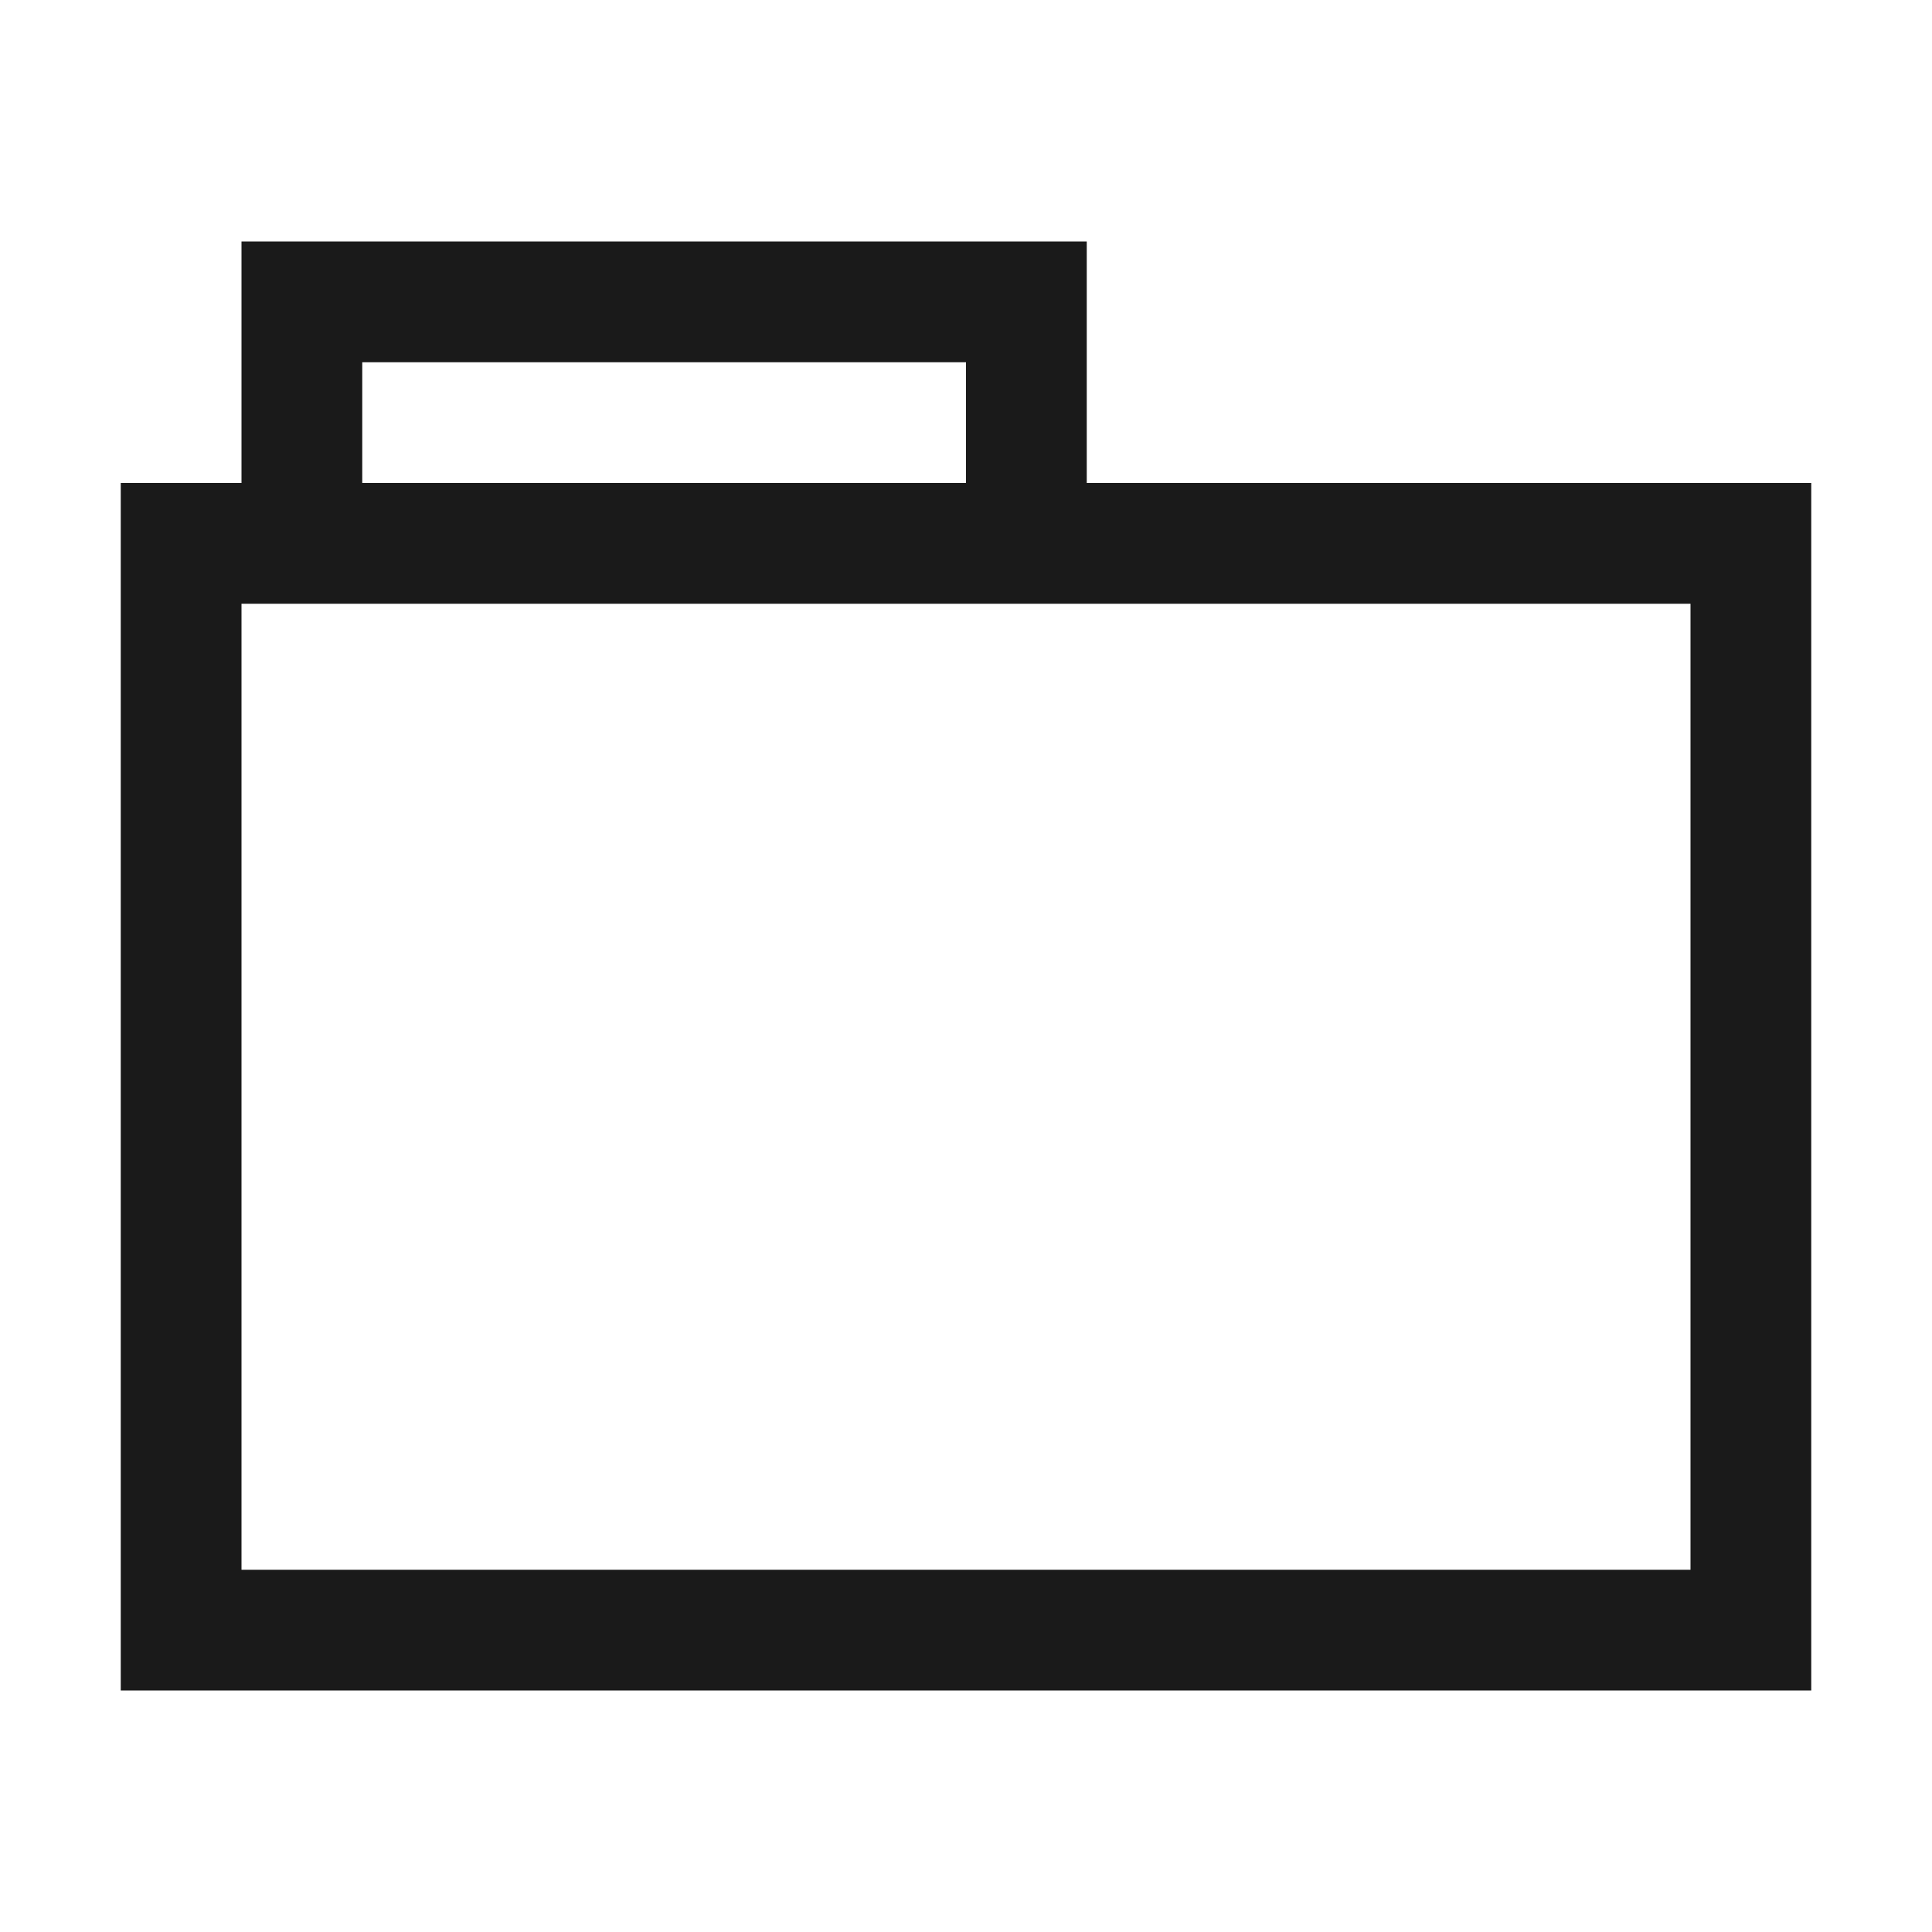
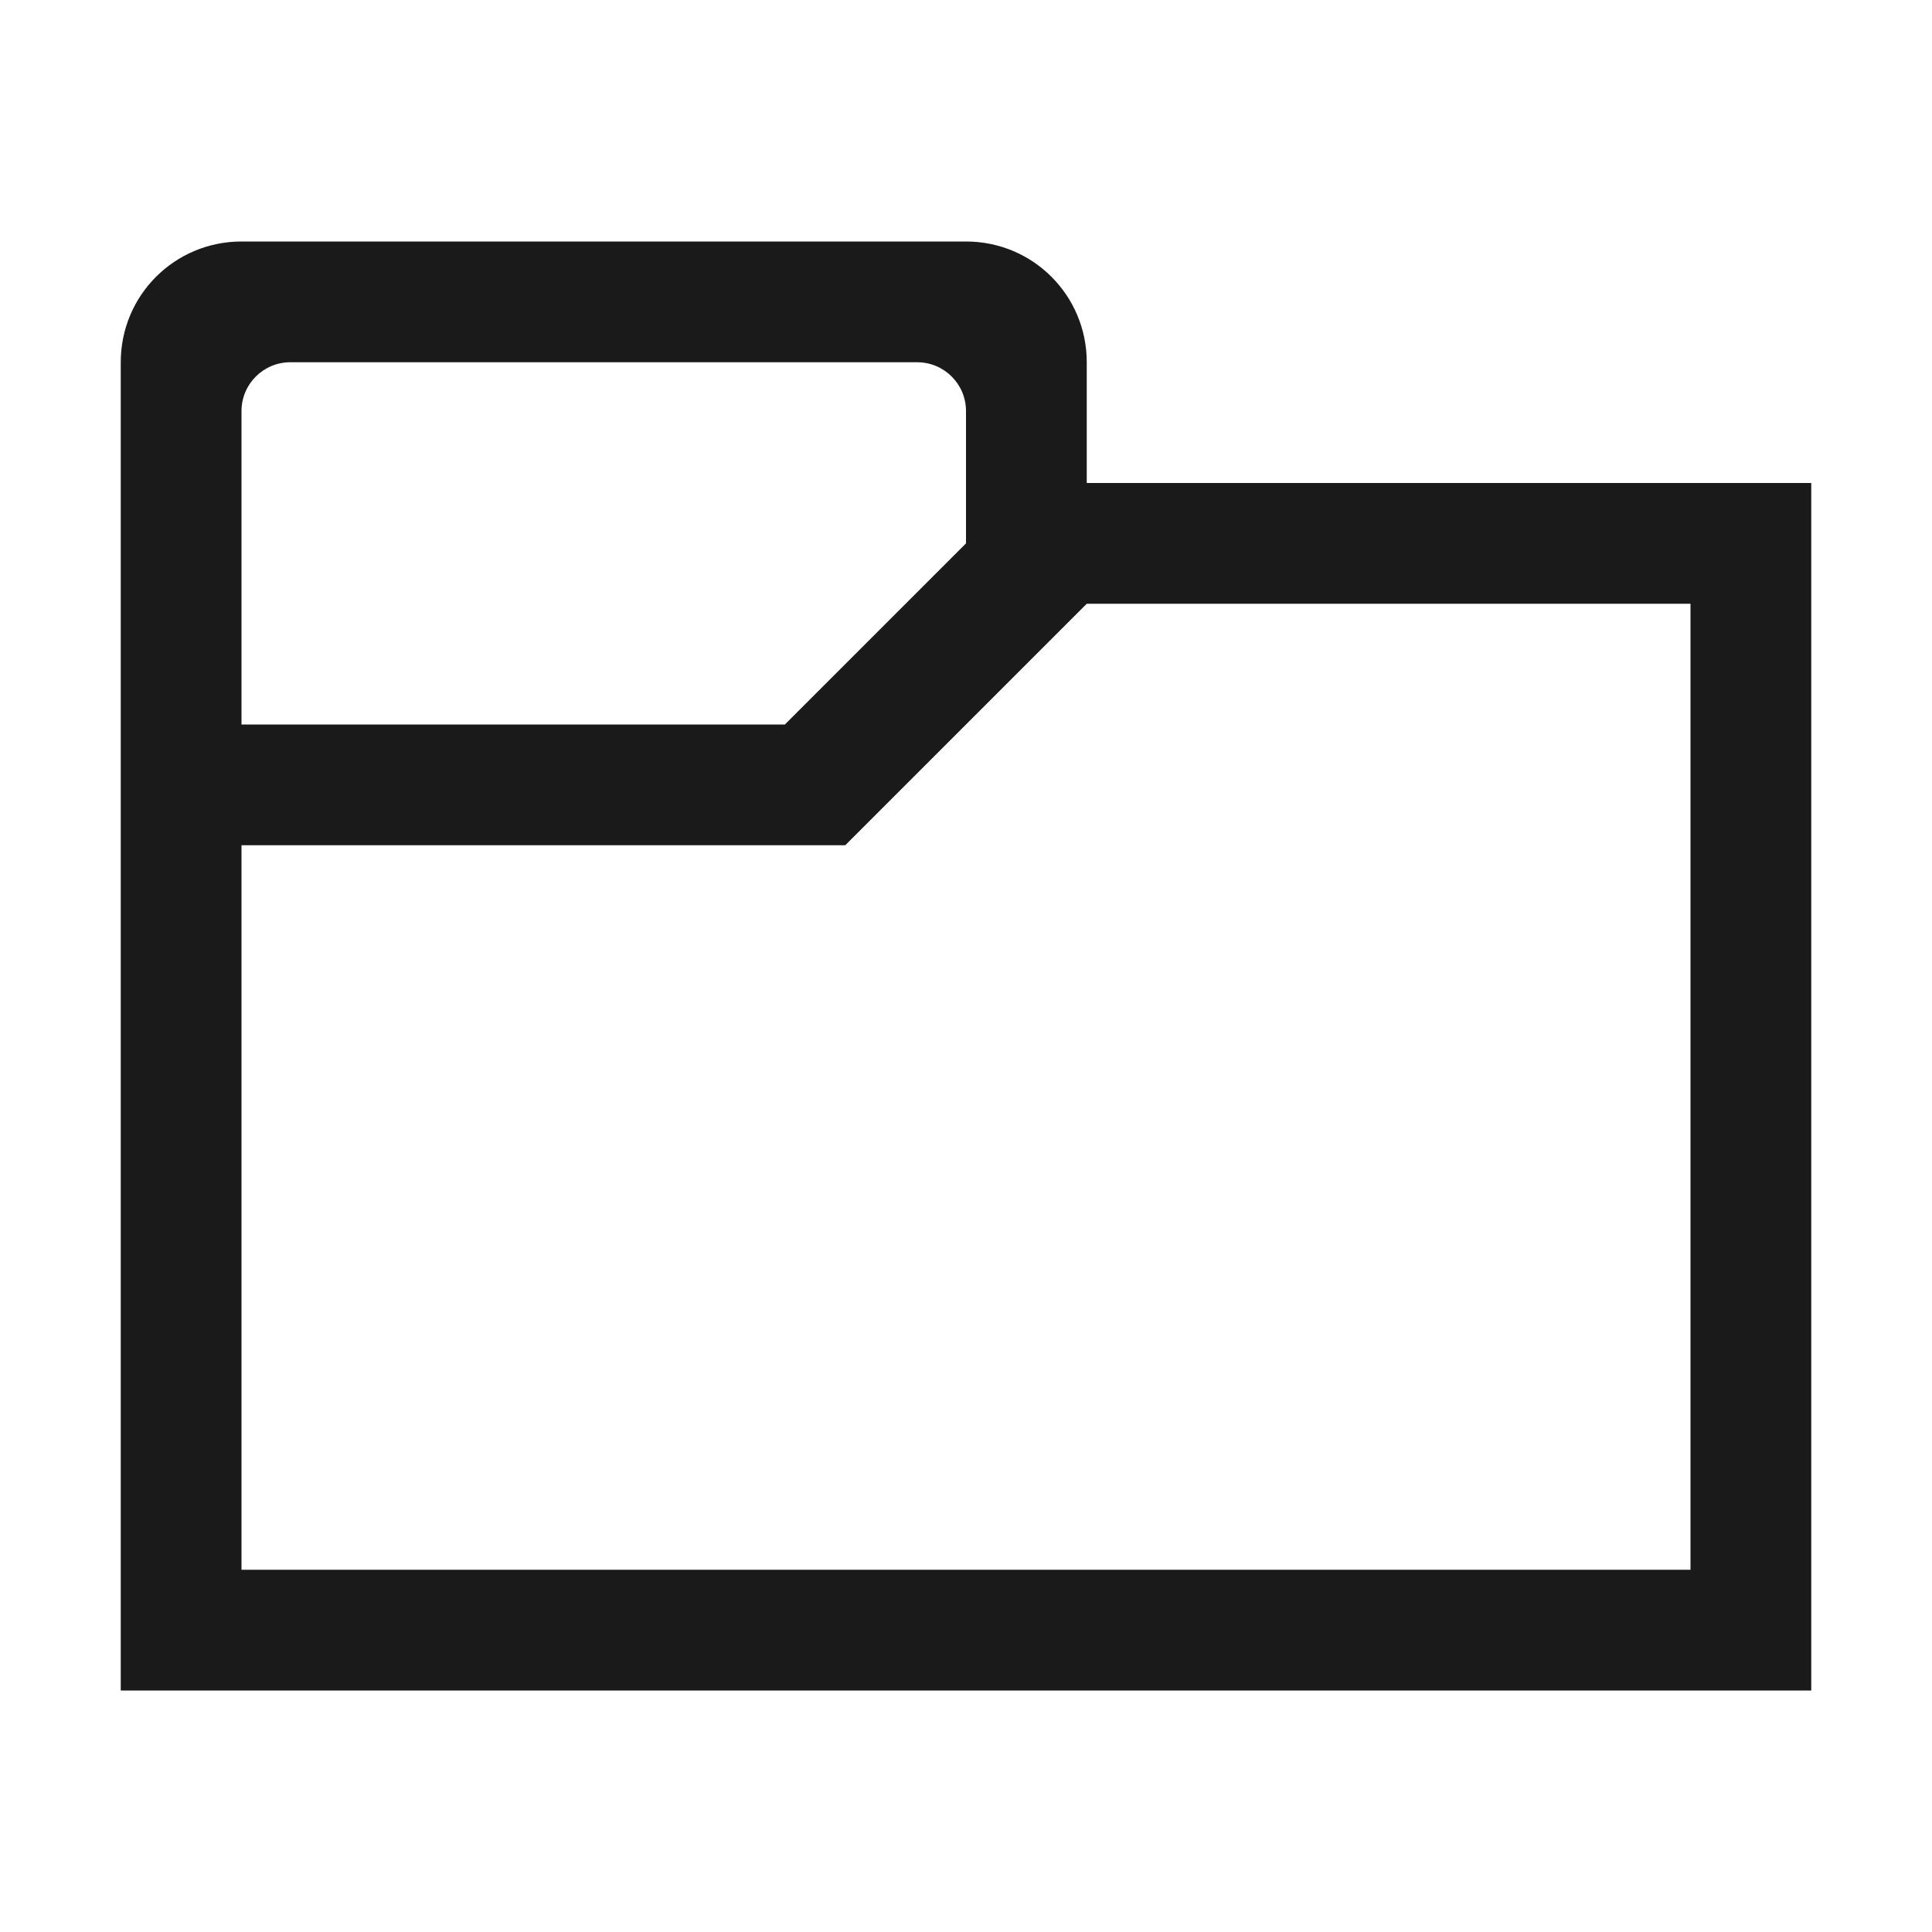
<svg xmlns="http://www.w3.org/2000/svg" width="16" height="16" id="svg4359" version="1.1">
  <defs id="defs4361">
    <linearGradient id="linearGradient4103">
      <stop style="stop-color:#bdecfb;stop-opacity:1" offset="0" id="stop4105" />
      <stop style="stop-color:#f5feff;stop-opacity:1" offset="1" id="stop4107" />
    </linearGradient>
    <linearGradient id="linearGradient4314">
      <stop style="stop-color:#ff4b00;stop-opacity:1" offset="0" id="stop4316" />
      <stop style="stop-color:#ff5500;stop-opacity:1" offset="1" id="stop4318" />
    </linearGradient>
    <linearGradient id="linearGradient5020-1">
      <stop id="stop5022-6" offset="0" style="stop-color:#0da8db;stop-opacity:1" />
      <stop id="stop5024-0" offset="1" style="stop-color:#1fe1fb;stop-opacity:1" />
    </linearGradient>
  </defs>
  <g id="layer1" transform="translate(-3,-29)">
-     <path style="fill:#1a1a1a;fill-opacity:1;fill-rule:nonzero;stroke:#00ff00;stroke-width:0;stroke-miterlimit:4;stroke-dasharray:none;stroke-opacity:1" d="M 2 2 L 2 3 L 2 4 L 1 4 L 1 5 L 1 13 L 1 14 L 2 14 L 15 14 L 15 13 L 15 4 L 9 4 L 9 2 L 8 2 L 3 2 L 2 2 z M 3 3 L 8 3 L 8 4 L 3 4 L 3 3 z M 2 5 L 14 5 L 14 13 L 2 13 L 2 5 z " transform="translate(3,29)" id="rect4165" />
+     <path style="fill:#1a1a1a;fill-opacity:1;fill-rule:nonzero;stroke:#00ff00;stroke-width:0;stroke-miterlimit:4;stroke-dasharray:none;stroke-opacity:1" d="M 2 2 C 1.446 2 1 2.446 1 3 L 1 4 L 1 5 L 1 6 L 1 13 L 1 14 L 2 14 L 15 14 L 15 13 L 15 4 L 9 4 L 9 3 C 9 2.446 8.554 2 8 2 L 2 2 z M 2.404 3 L 7.596 3 C 7.819 3 8 3.181 8 3.404 L 8 4.5 L 6.5 6 L 2 6 L 2 3.404 C 2 3.181 2.181 3 2.404 3 z M 9 5 L 14 5 L 14 13 L 2 13 L 2 7 L 7 7 L 9 5 z " transform="translate(3,29)" id="rect4165" />
  </g>
</svg>
